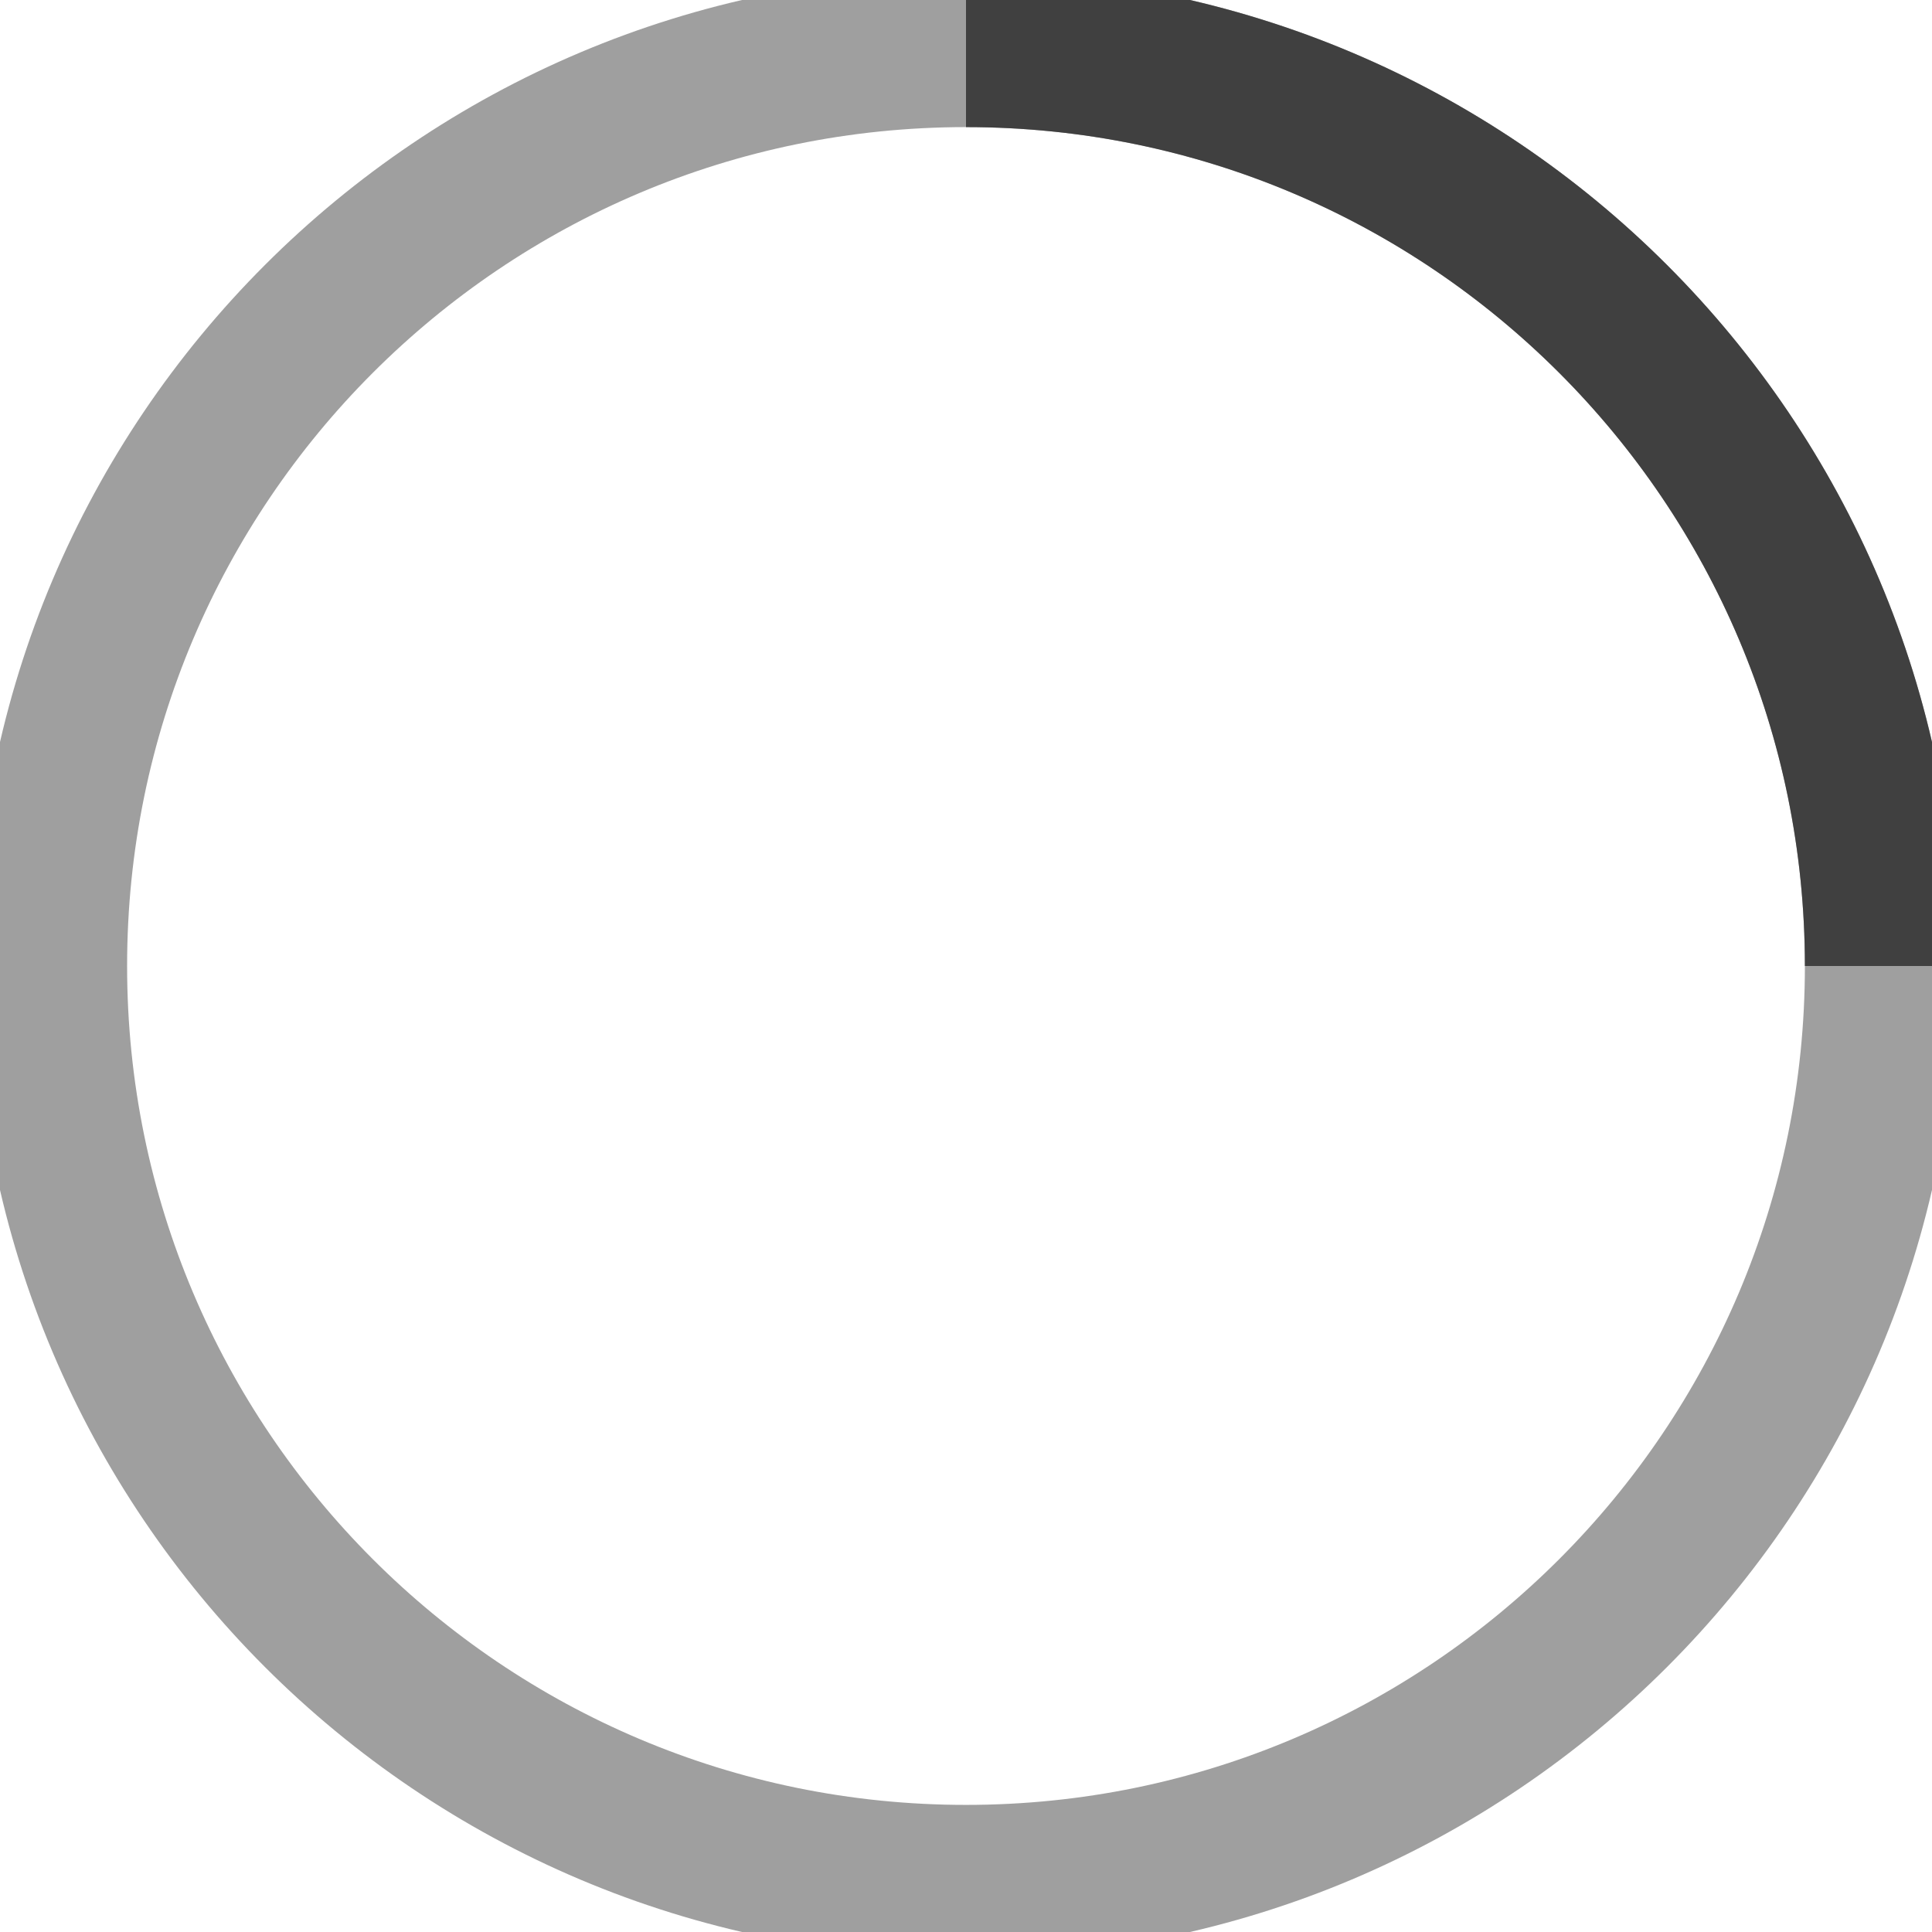
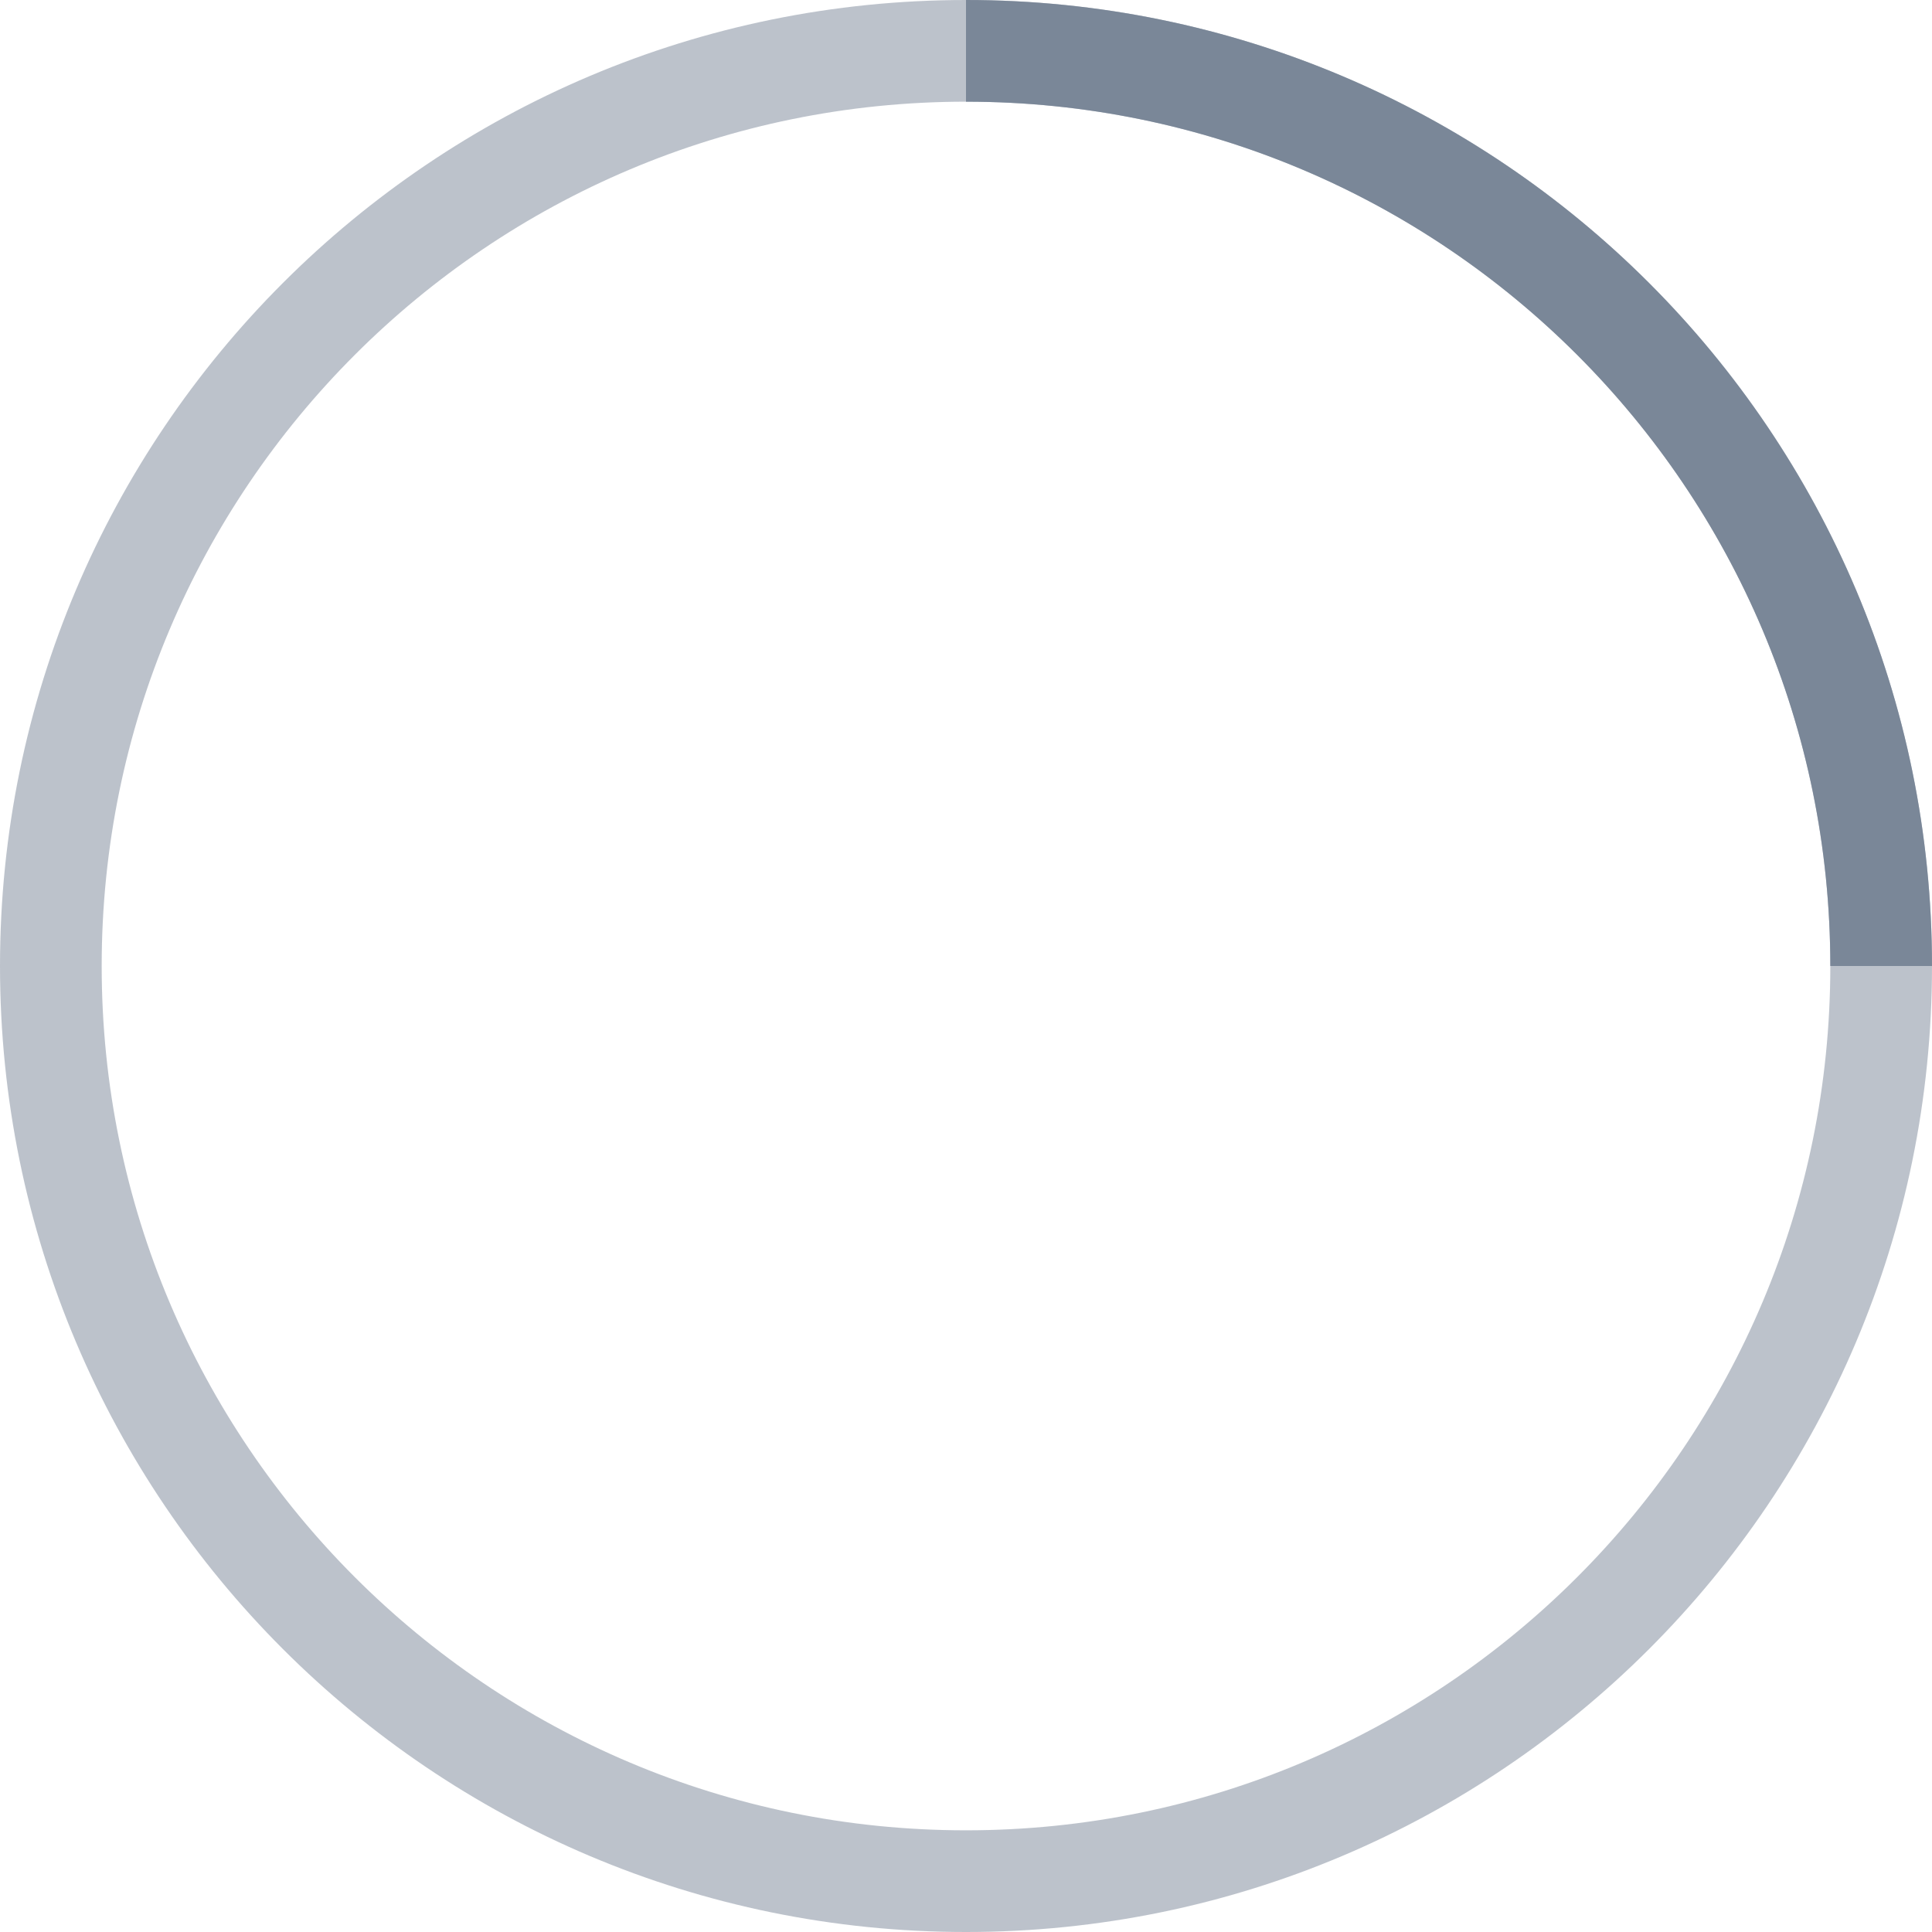
- <svg xmlns="http://www.w3.org/2000/svg" width="38" height="38" viewBox="0 0 38 38" stroke="#404040">
+ <svg xmlns="http://www.w3.org/2000/svg" width="38" height="38" viewBox="0 0 38 38" stroke="#7A8798">
  <g fill="none" fill-rule="evenodd">
-     <g transform="translate(1 1)" stroke-width="3">
+     <g transform="translate(1 1)" stroke-width="2">
      <circle stroke-opacity=".5" cx="18" cy="18" r="18" />
      <path d="M36 18c0-9.94-8.06-18-18-18">
        <animateTransform attributeName="transform" type="rotate" from="0 18 18" to="360 18 18" dur="1s" repeatCount="indefinite" />
      </path>
    </g>
  </g>
</svg>
